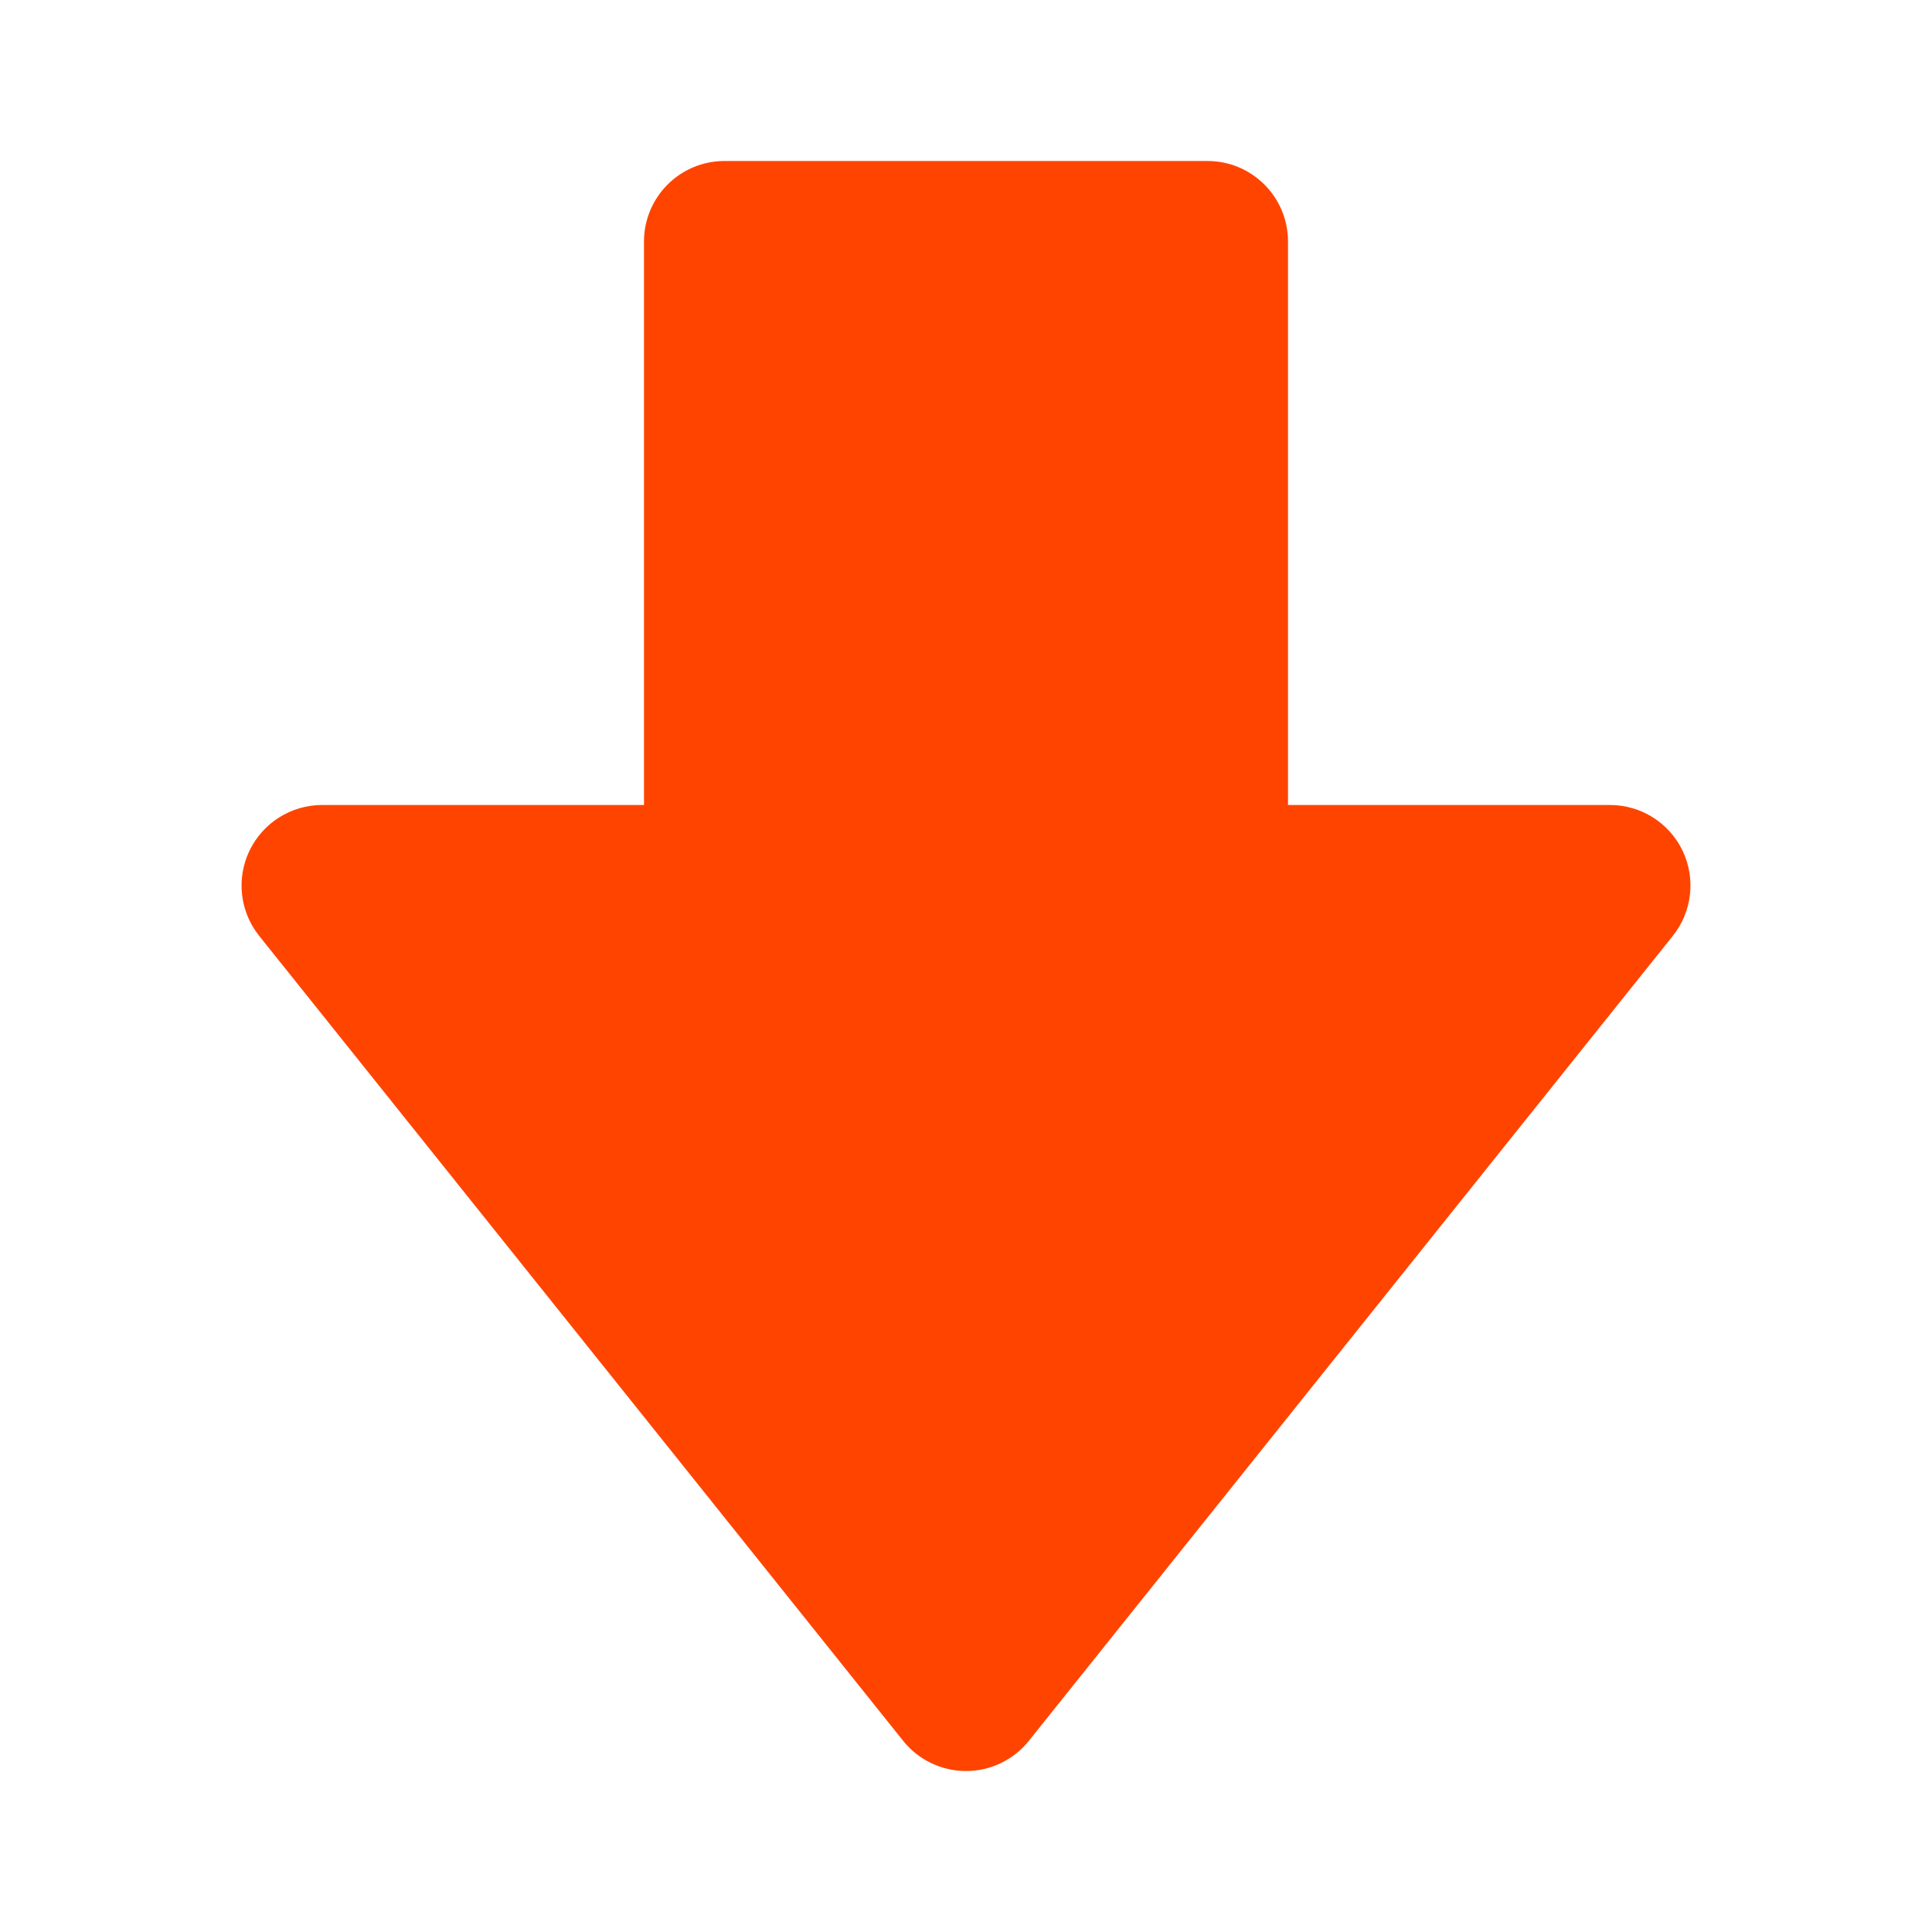
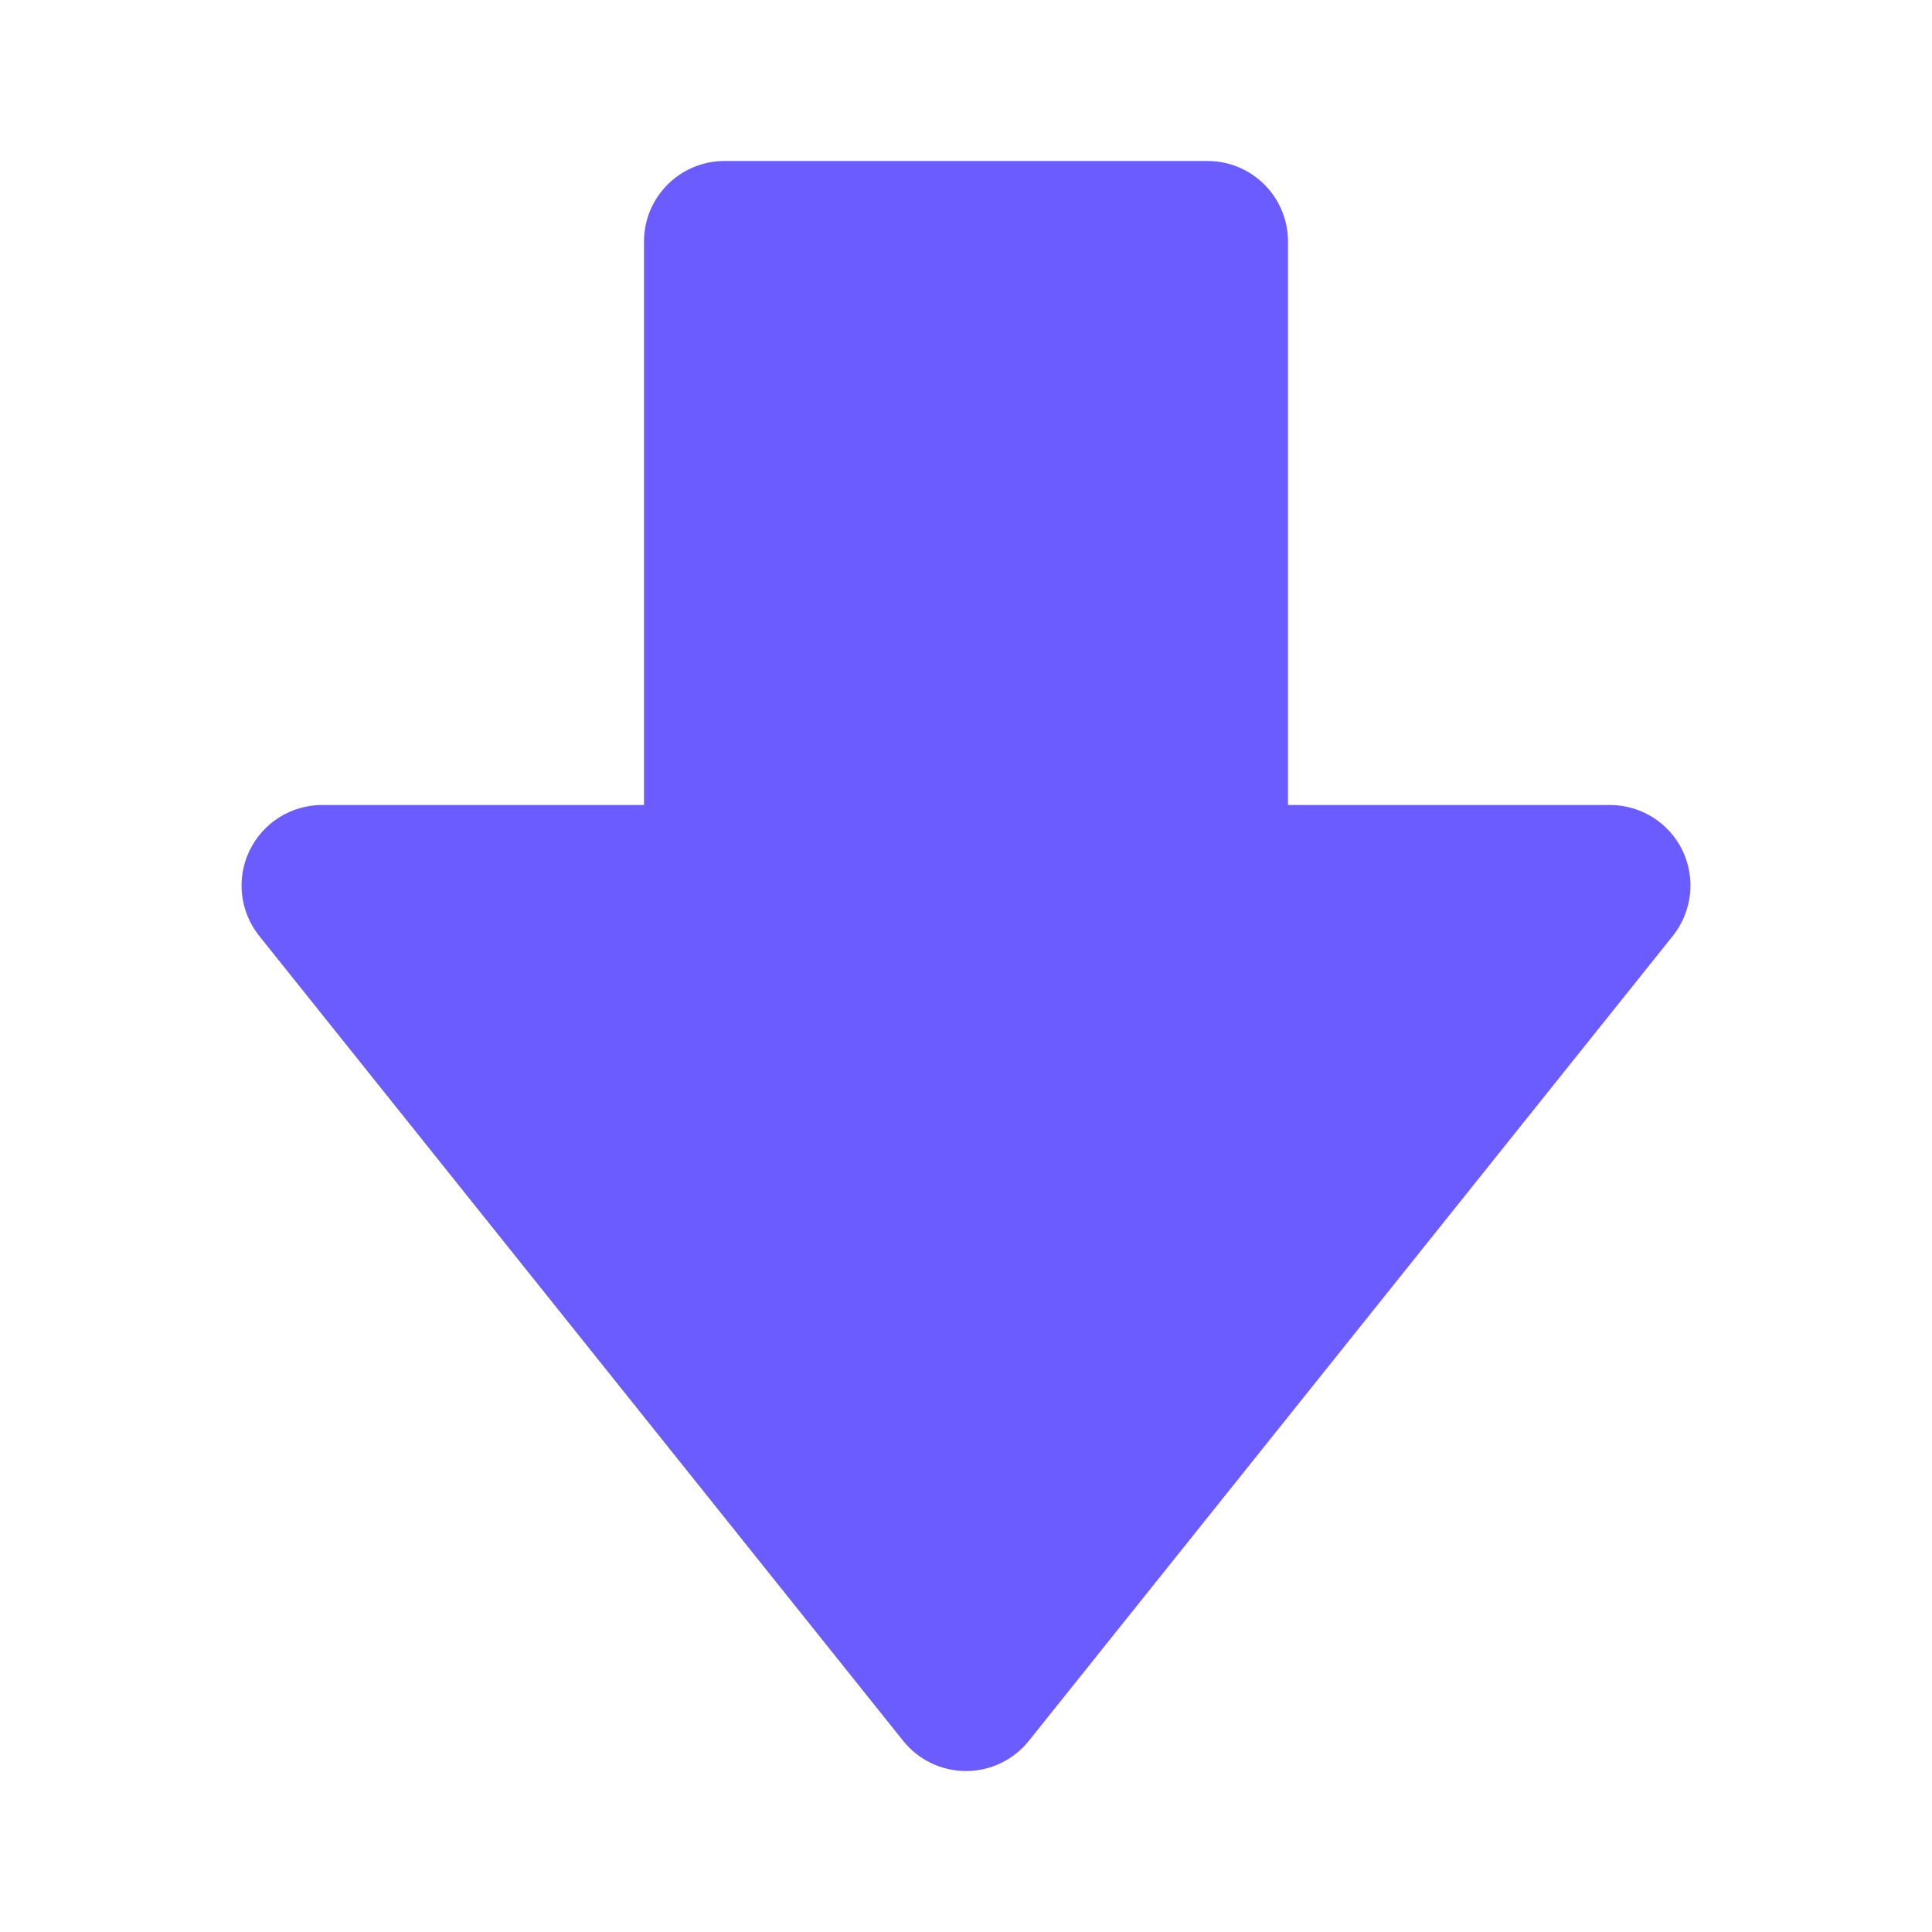
<svg xmlns="http://www.w3.org/2000/svg" height="24" viewBox="0 0 24 24" width="24">
-   <path fill="#ff4400" d="M20.901 10.566A1.001 1.001 0 0 0 20 10h-4V3a1 1 0 0 0-1-1H9a1 1 0 0 0-1 1v7H4a1.001 1.001 0 0 0-.781 1.625l8 10a1 1 0 0 0 1.562 0l8-10c.24-.301.286-.712.12-1.059z" />
+   <path fill="#6a5cff" d="M20.901 10.566A1.001 1.001 0 0 0 20 10h-4V3a1 1 0 0 0-1-1H9a1 1 0 0 0-1 1v7H4a1.001 1.001 0 0 0-.781 1.625l8 10a1 1 0 0 0 1.562 0l8-10c.24-.301.286-.712.12-1.059z" />
</svg>
